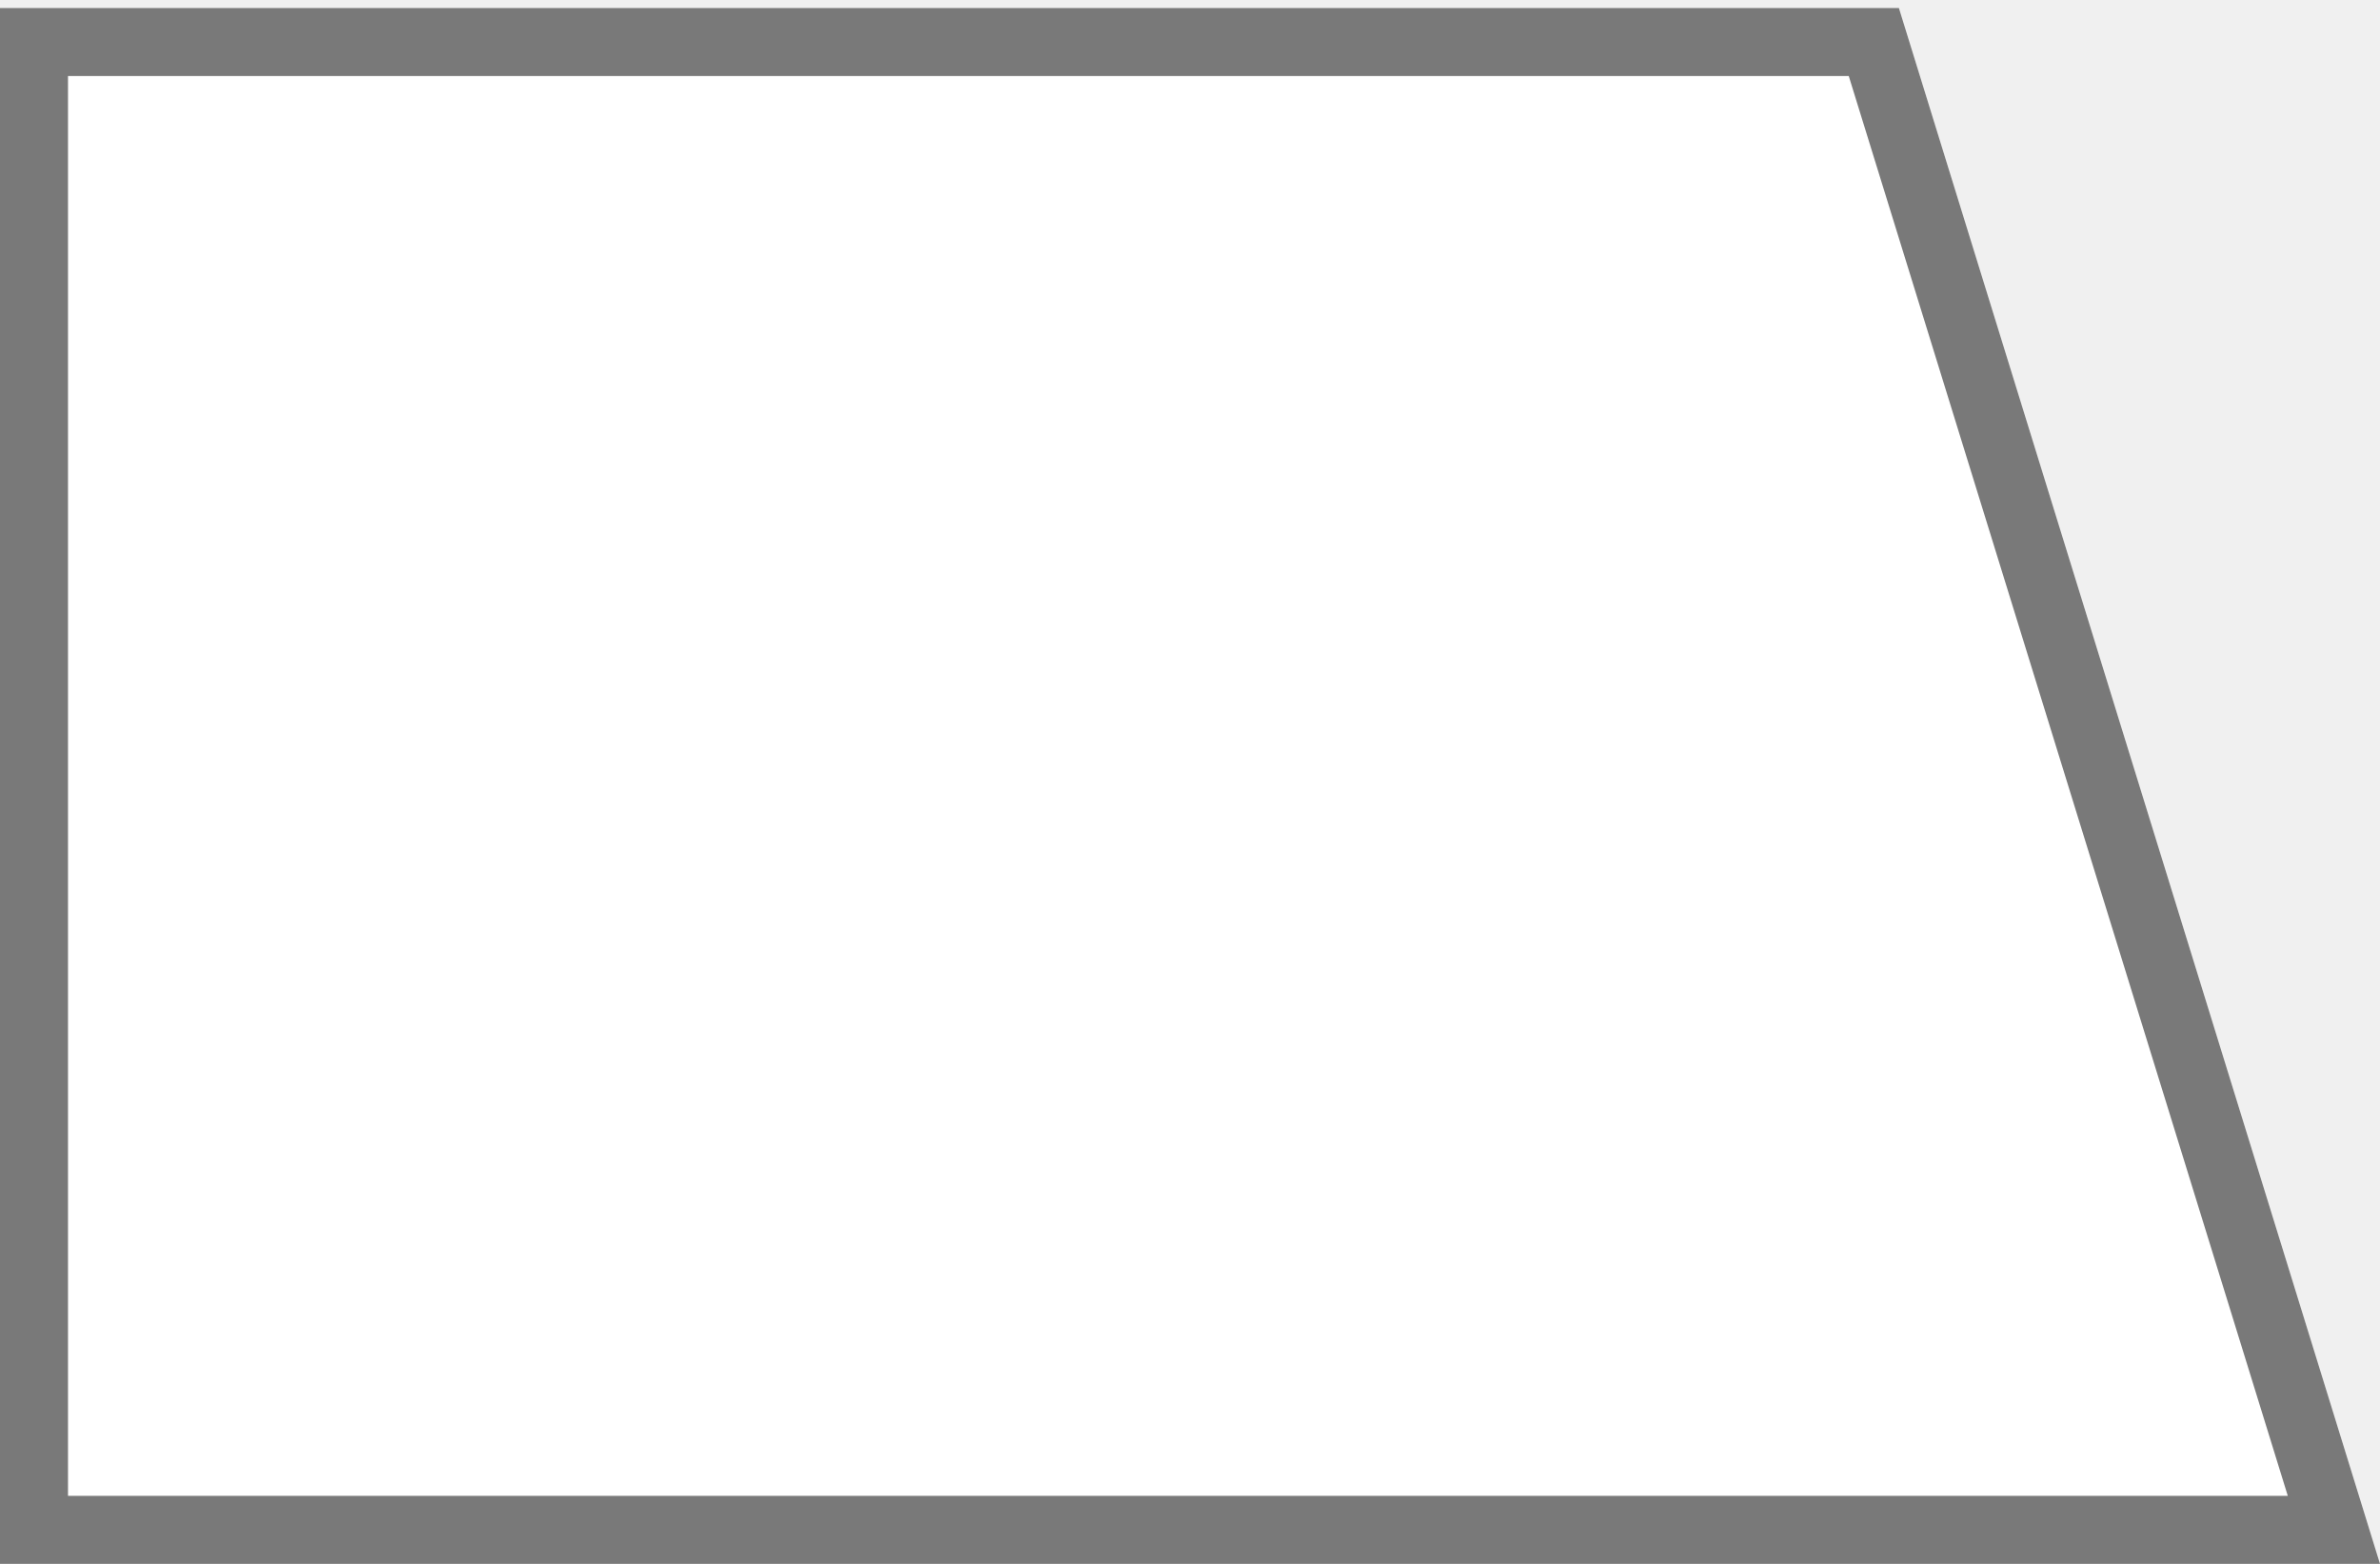
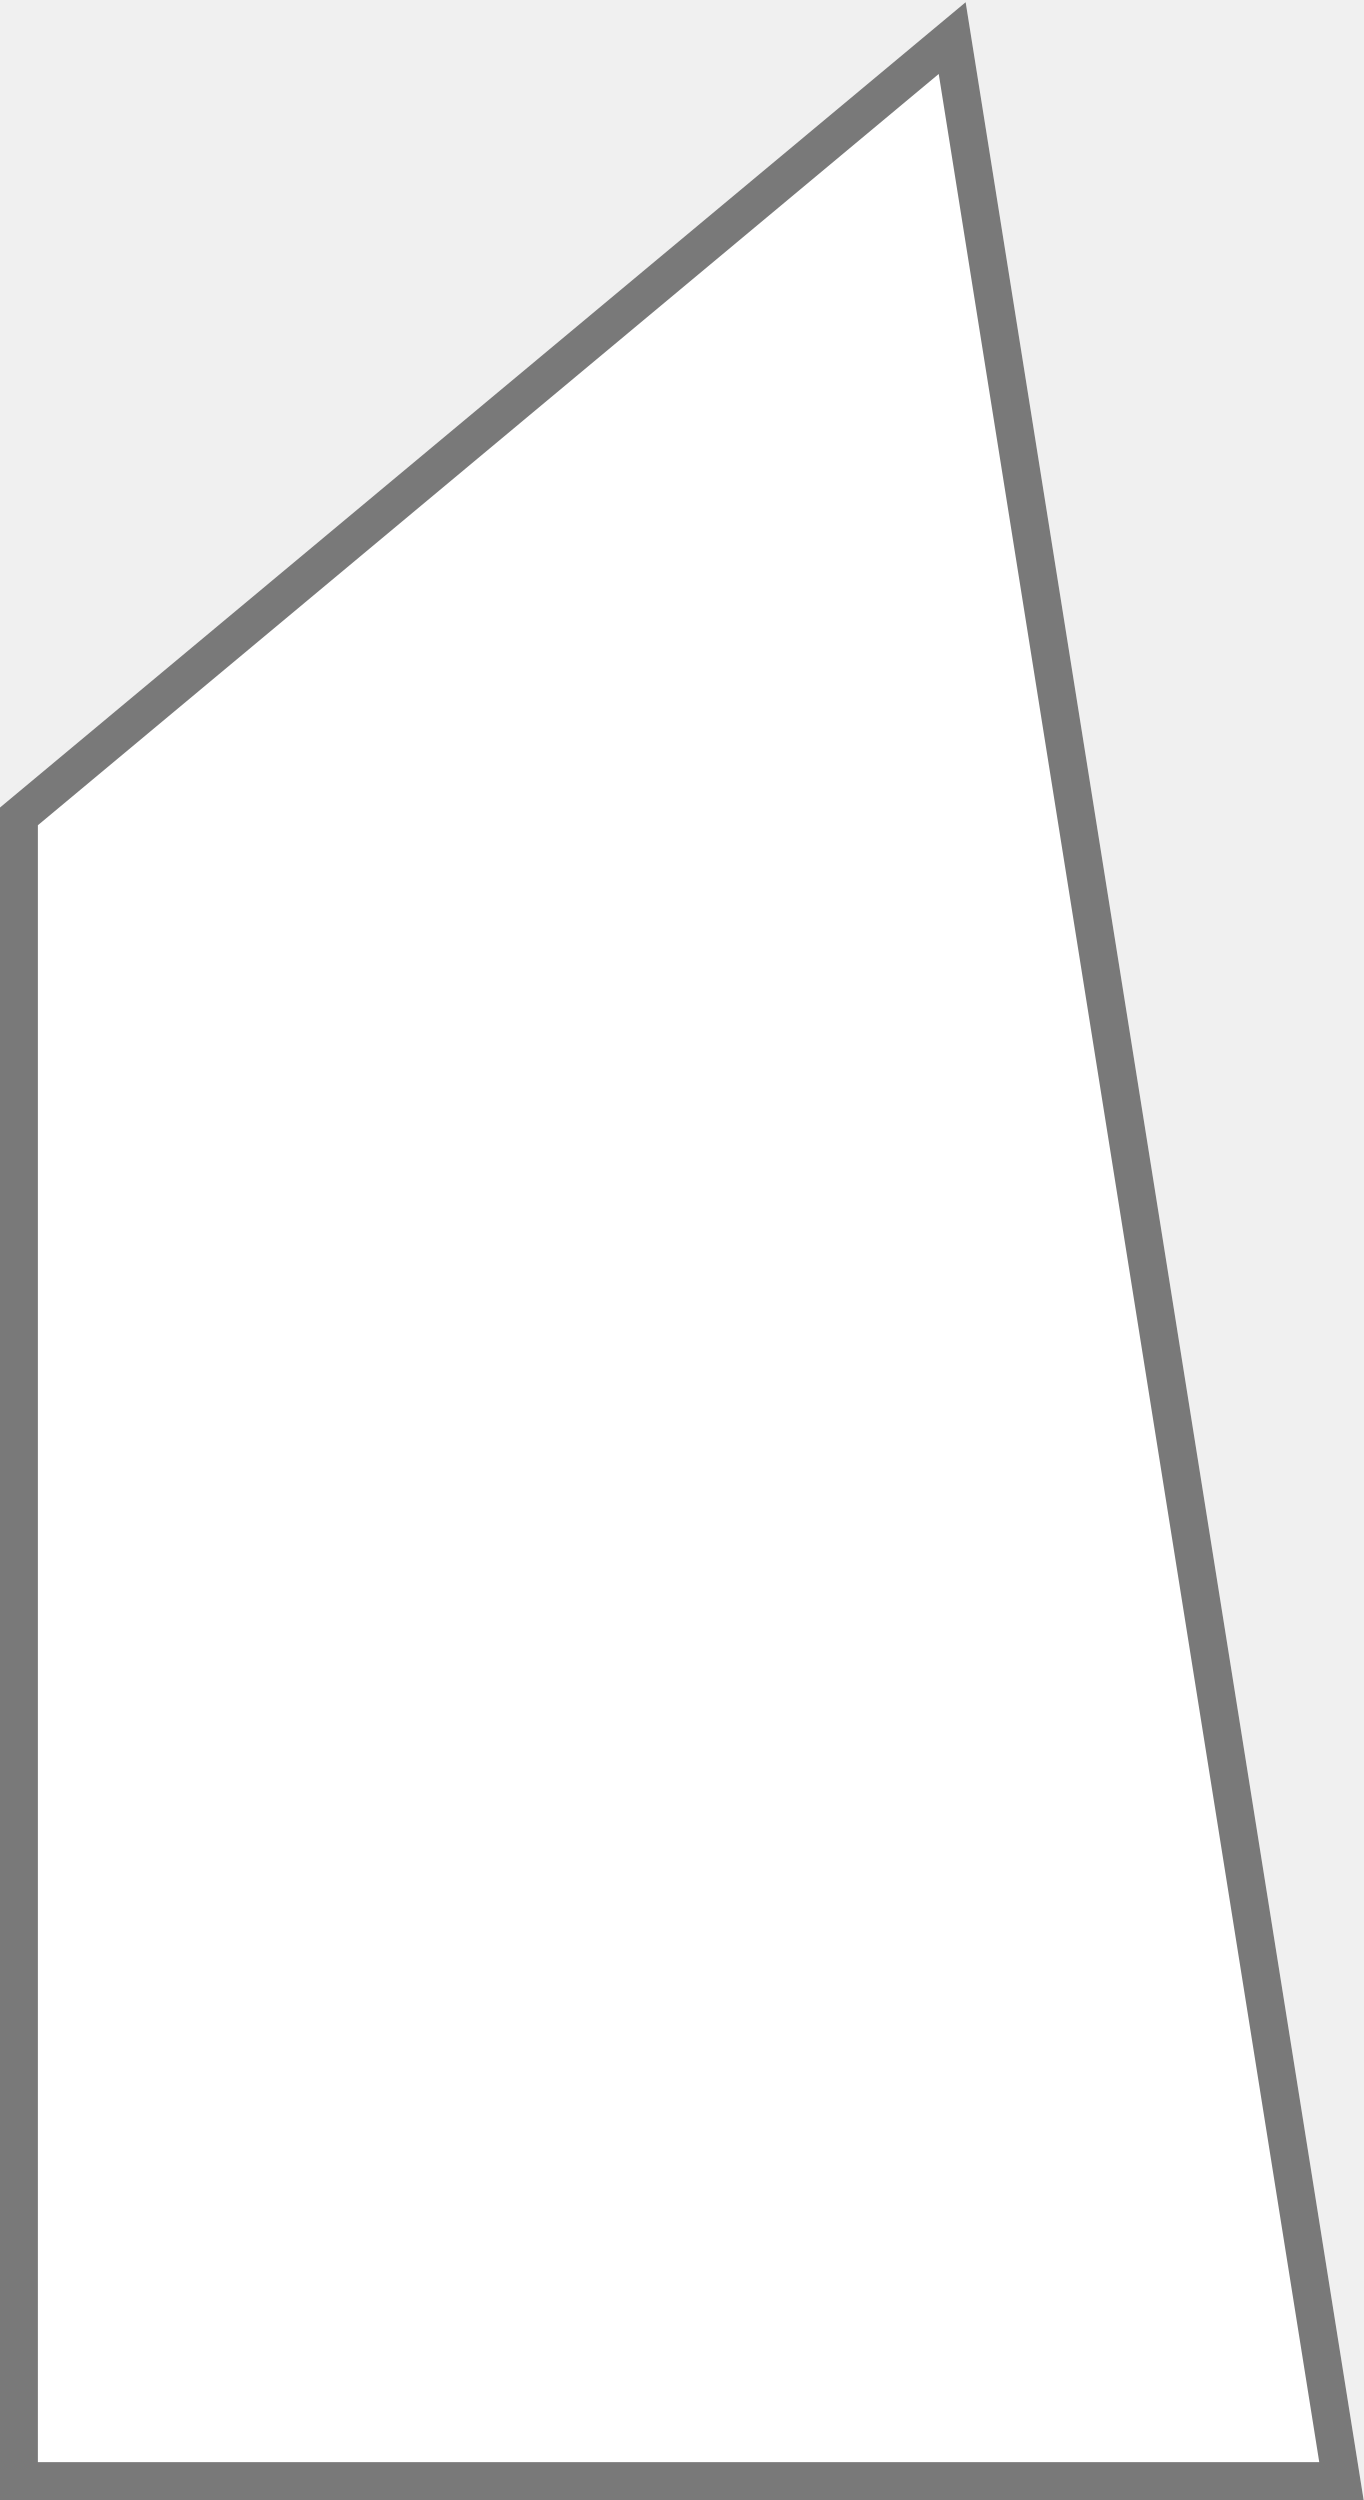
- <svg xmlns="http://www.w3.org/2000/svg" version="1.1" width="35px" height="23px">
+ <svg xmlns="http://www.w3.org/2000/svg" version="1.1" width="36px" height="66px">
  <defs>
-     <mask fill="white" id="clip8">
-       <path d="M 0 23  L 0 0.118  L 27.925 0.118  L 35 23  L 0 23  Z " fill-rule="evenodd" />
+     <mask fill="white" id="clip18">
+       <path d="M 0 66  L 0 21.318  L 25.493 0.058  L 36 66  L 0 66  Z " fill-rule="evenodd" />
    </mask>
  </defs>
-   <g transform="matrix(1 0 0 1 -163 -258 )">
-     <path d="M 0 23  L 0 0.118  L 27.925 0.118  L 35 23  L 0 23  Z " fill-rule="nonzero" fill="#ffffff" stroke="none" transform="matrix(1 0 0 1 163 258 )" />
-     <path d="M 0 23  L 0 0.118  L 27.925 0.118  L 35 23  L 0 23  Z " stroke-width="2" stroke="#797979" fill="none" transform="matrix(1 0 0 1 163 258 )" mask="url(#clip8)" />
+   <g transform="matrix(1 0 0 1 -145 -230 )">
+     <path d="M 0 66  L 0 21.318  L 25.493 0.058  L 36 66  L 0 66  Z " fill-rule="nonzero" fill="#ffffff" stroke="none" transform="matrix(1 0 0 1 145 230 )" />
+     <path d="M 0 66  L 0 21.318  L 25.493 0.058  L 36 66  L 0 66  Z " stroke-width="2" stroke="#797979" fill="none" transform="matrix(1 0 0 1 145 230 )" mask="url(#clip18)" />
  </g>
</svg>
